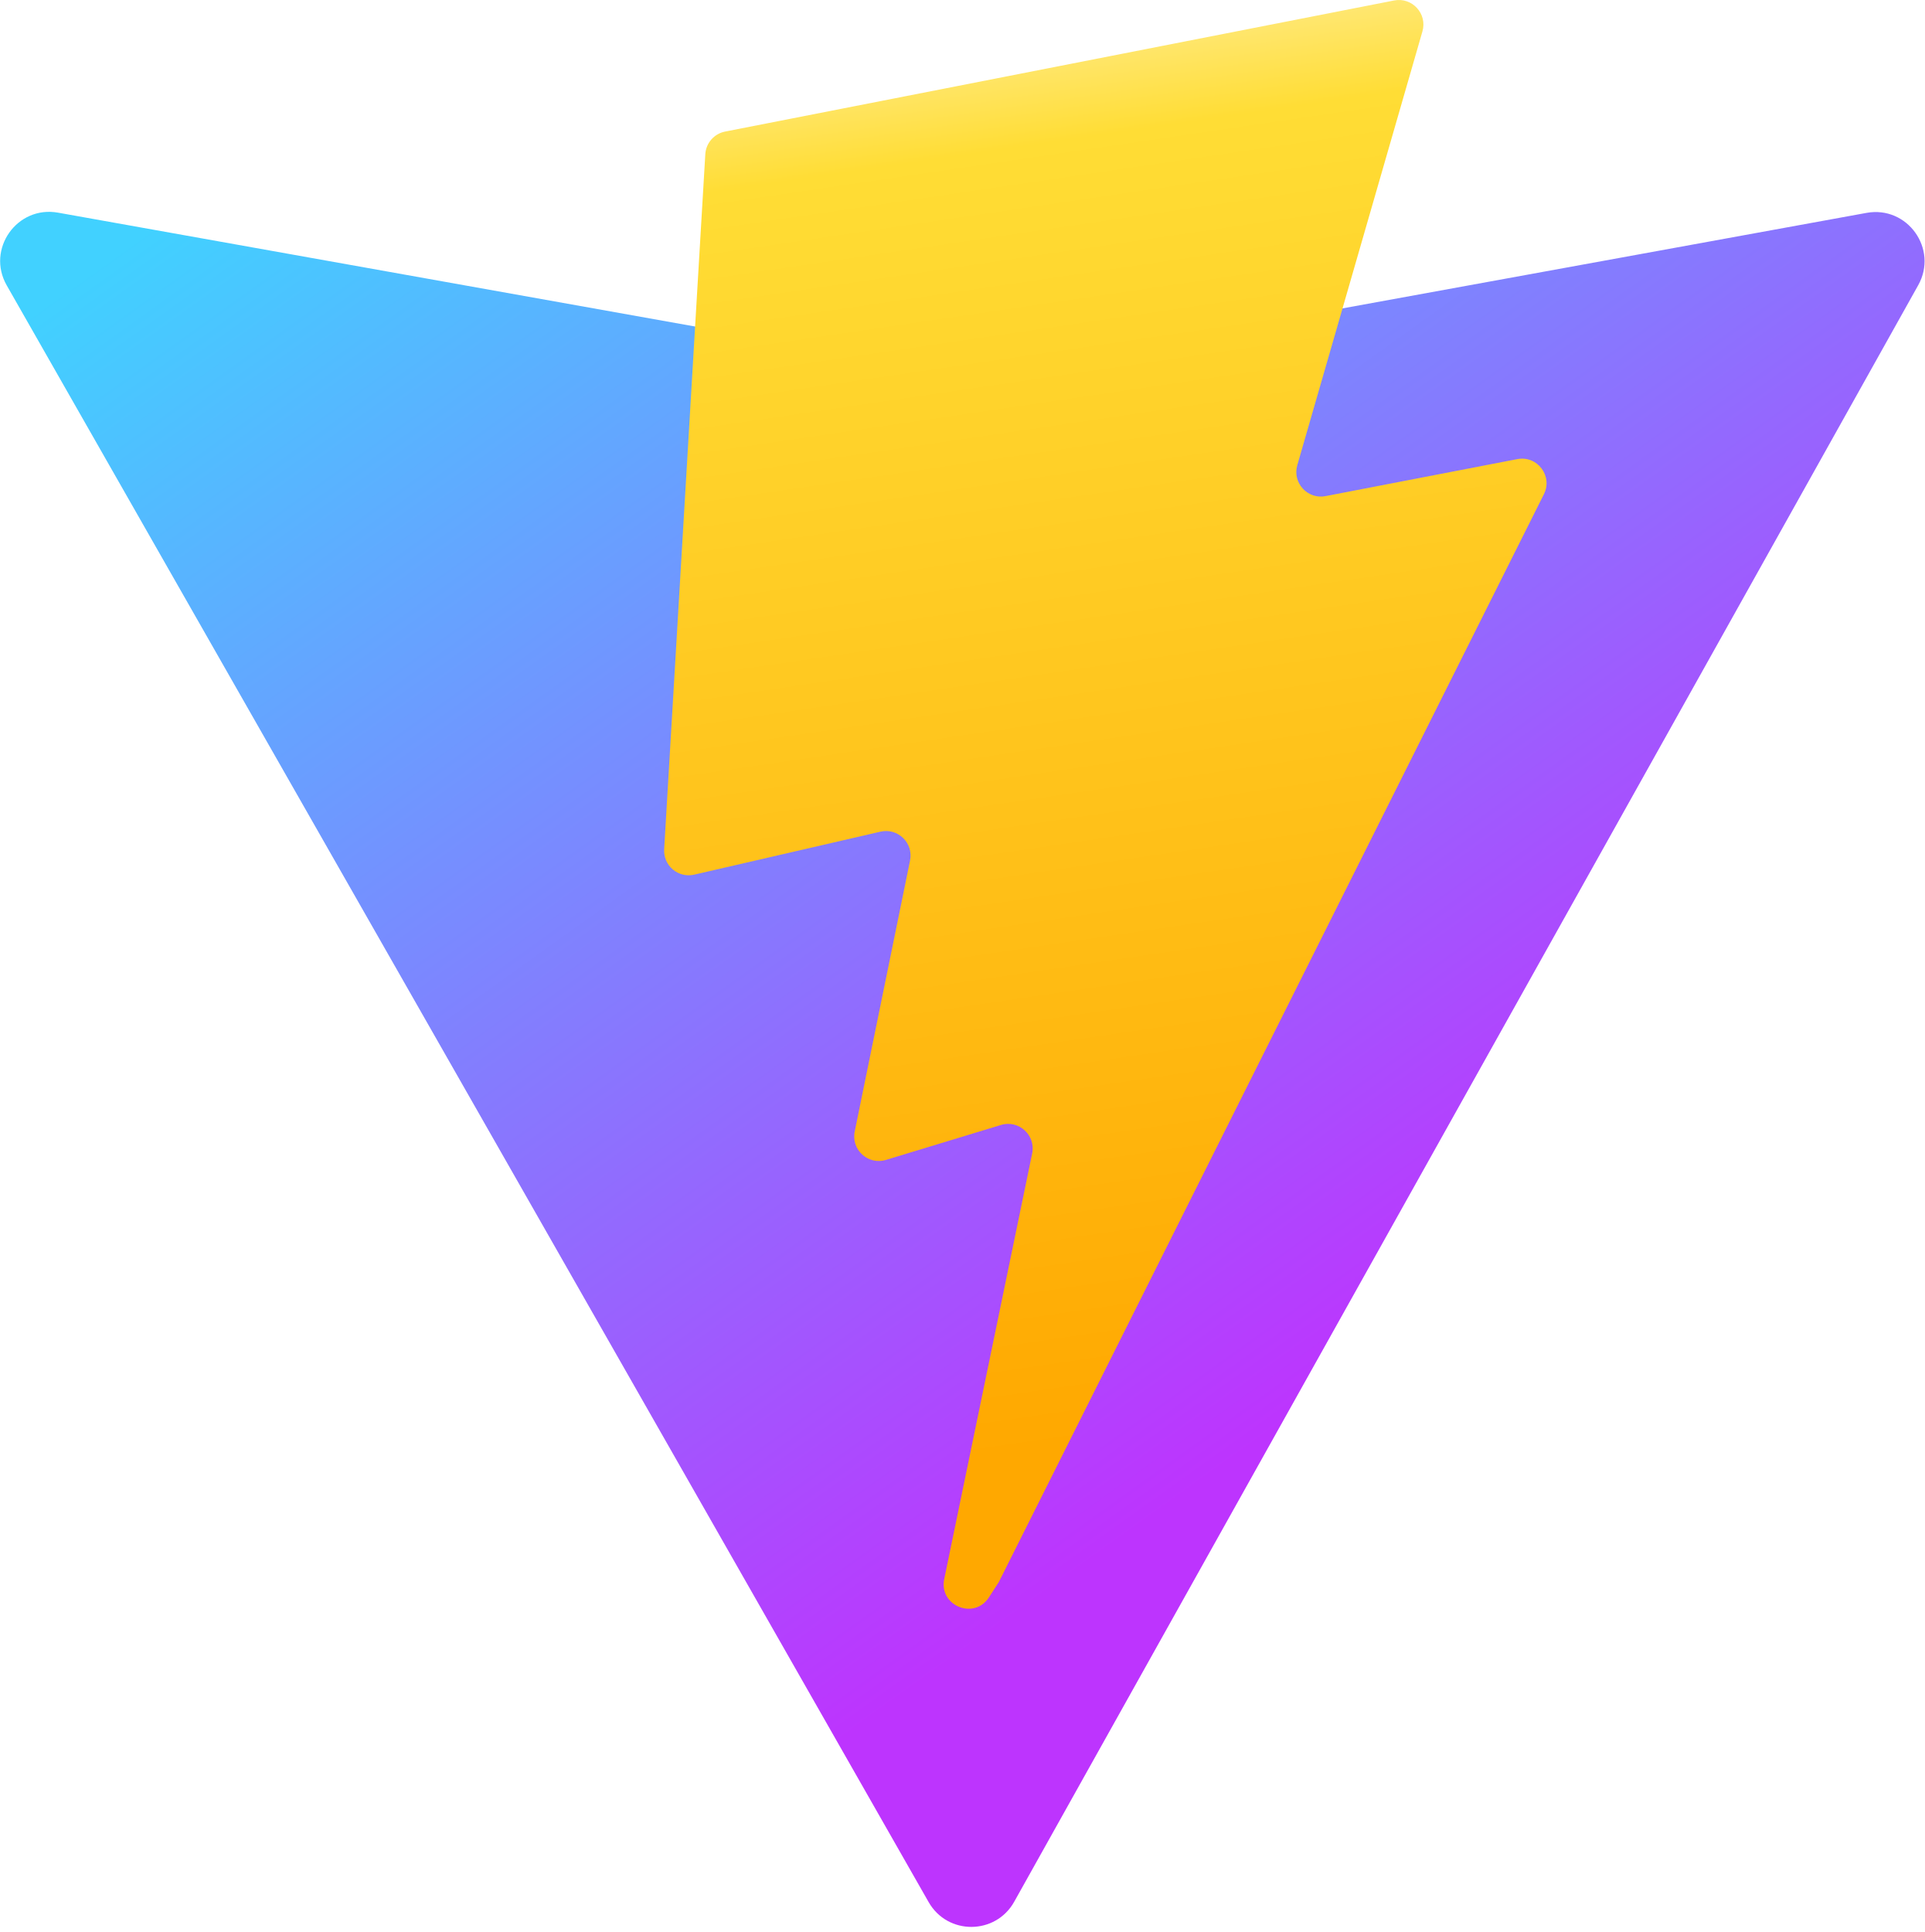
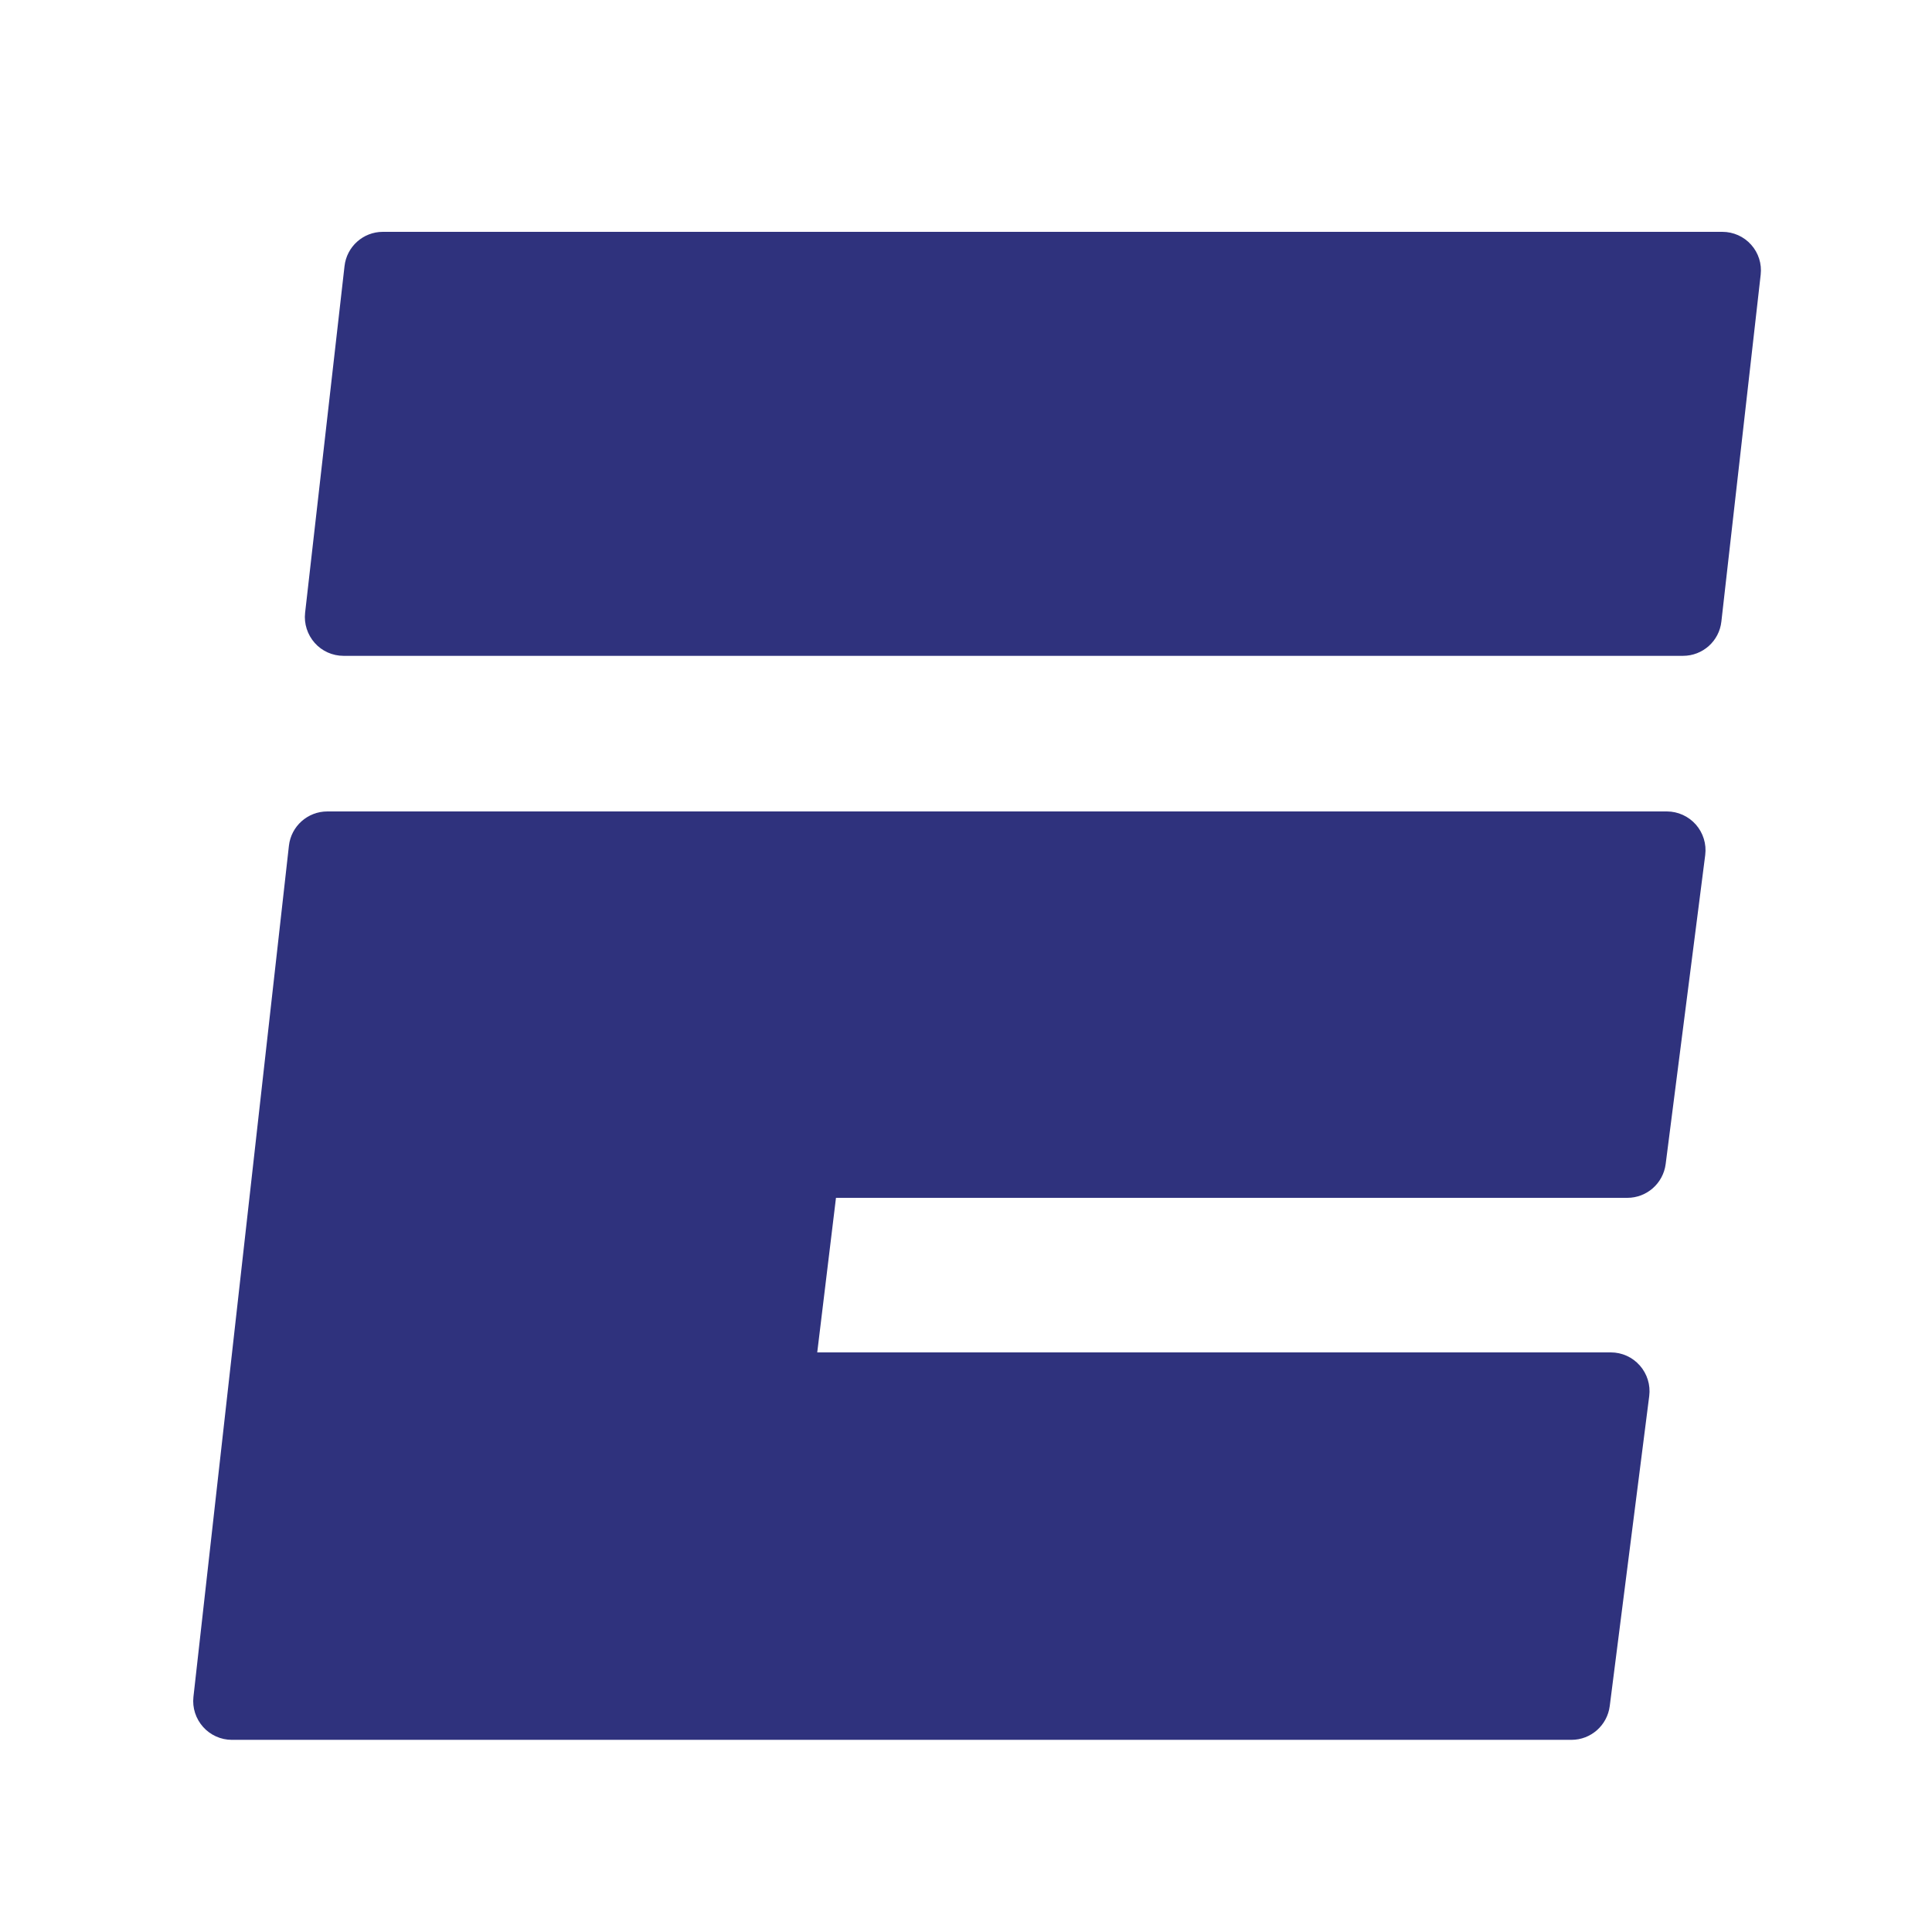
- <svg xmlns="http://www.w3.org/2000/svg" aria-hidden="true" role="img" className="iconify iconify--logos" width="31.88" height="32" preserveAspectRatio="xMidYMid meet" viewBox="0 0 256 257">
-   <defs>
-     <linearGradient id="IconifyId1813088fe1fbc01fb466" x1="-.828%" x2="57.636%" y1="7.652%" y2="78.411%">
-       <stop offset="0%" stop-color="#41D1FF" />
-       <stop offset="100%" stop-color="#BD34FE" />
-     </linearGradient>
-     <linearGradient id="IconifyId1813088fe1fbc01fb467" x1="43.376%" x2="50.316%" y1="2.242%" y2="89.03%">
-       <stop offset="0%" stop-color="#FFEA83" />
-       <stop offset="8.333%" stop-color="#FFDD35" />
-       <stop offset="100%" stop-color="#FFA800" />
-     </linearGradient>
-   </defs>
-   <path fill="url(#IconifyId1813088fe1fbc01fb466)" d="M255.153 37.938L134.897 252.976c-2.483 4.44-8.862 4.466-11.382.048L.875 37.958c-2.746-4.814 1.371-10.646 6.827-9.67l120.385 21.517a6.537 6.537 0 0 0 2.322-.004l117.867-21.483c5.438-.991 9.574 4.796 6.877 9.62Z" />
-   <path fill="url(#IconifyId1813088fe1fbc01fb467)" d="M185.432.063L96.44 17.501a3.268 3.268 0 0 0-2.634 3.014l-5.474 92.456a3.268 3.268 0 0 0 3.997 3.378l24.777-5.718c2.318-.535 4.413 1.507 3.936 3.838l-7.361 36.047c-.495 2.426 1.782 4.5 4.151 3.78l15.304-4.649c2.372-.72 4.652 1.36 4.15 3.788l-11.698 56.621c-.732 3.542 3.979 5.473 5.943 2.437l1.313-2.028l72.516-144.72c1.215-2.423-.88-5.186-3.54-4.672l-25.505 4.922c-2.396.462-4.435-1.77-3.759-4.114l16.646-57.705c.677-2.35-1.37-4.583-3.769-4.113Z" />
+ <svg xmlns="http://www.w3.org/2000/svg" fill="#2f327d" viewBox="0 0 50 50" width="50px" height="50px">
+   <path d="M 9.908 6 C 9.399 6 8.972 6.383 8.916 6.889 L 7.896 15.859 C 7.864 16.142 7.956 16.426 8.145 16.639 C 8.334 16.852 8.606 16.973 8.891 16.973 L 43.557 16.973 C 44.065 16.973 44.493 16.592 44.549 16.086 L 45.566 7.111 C 45.599 6.829 45.51 6.546 45.32 6.334 C 45.131 6.121 44.859 6 44.574 6 L 9.908 6 z M 8.471 21 C 7.962 21 7.533 21.383 7.477 21.889 L 5.006 43.916 C 4.975 44.199 5.066 44.48 5.256 44.693 C 5.445 44.905 5.716 45.027 6 45.027 L 40.668 45.027 C 41.172 45.027 41.596 44.652 41.66 44.152 L 42.682 36.127 C 42.718 35.843 42.629 35.556 42.439 35.34 C 42.25 35.124 41.976 35 41.689 35 L 21.15 35 L 21.635 31 L 42.115 31 C 42.618 31 43.042 30.626 43.107 30.127 L 44.131 22.127 C 44.167 21.842 44.078 21.556 43.889 21.34 C 43.699 21.125 43.426 21 43.139 21 L 8.471 21 z" />
</svg>
